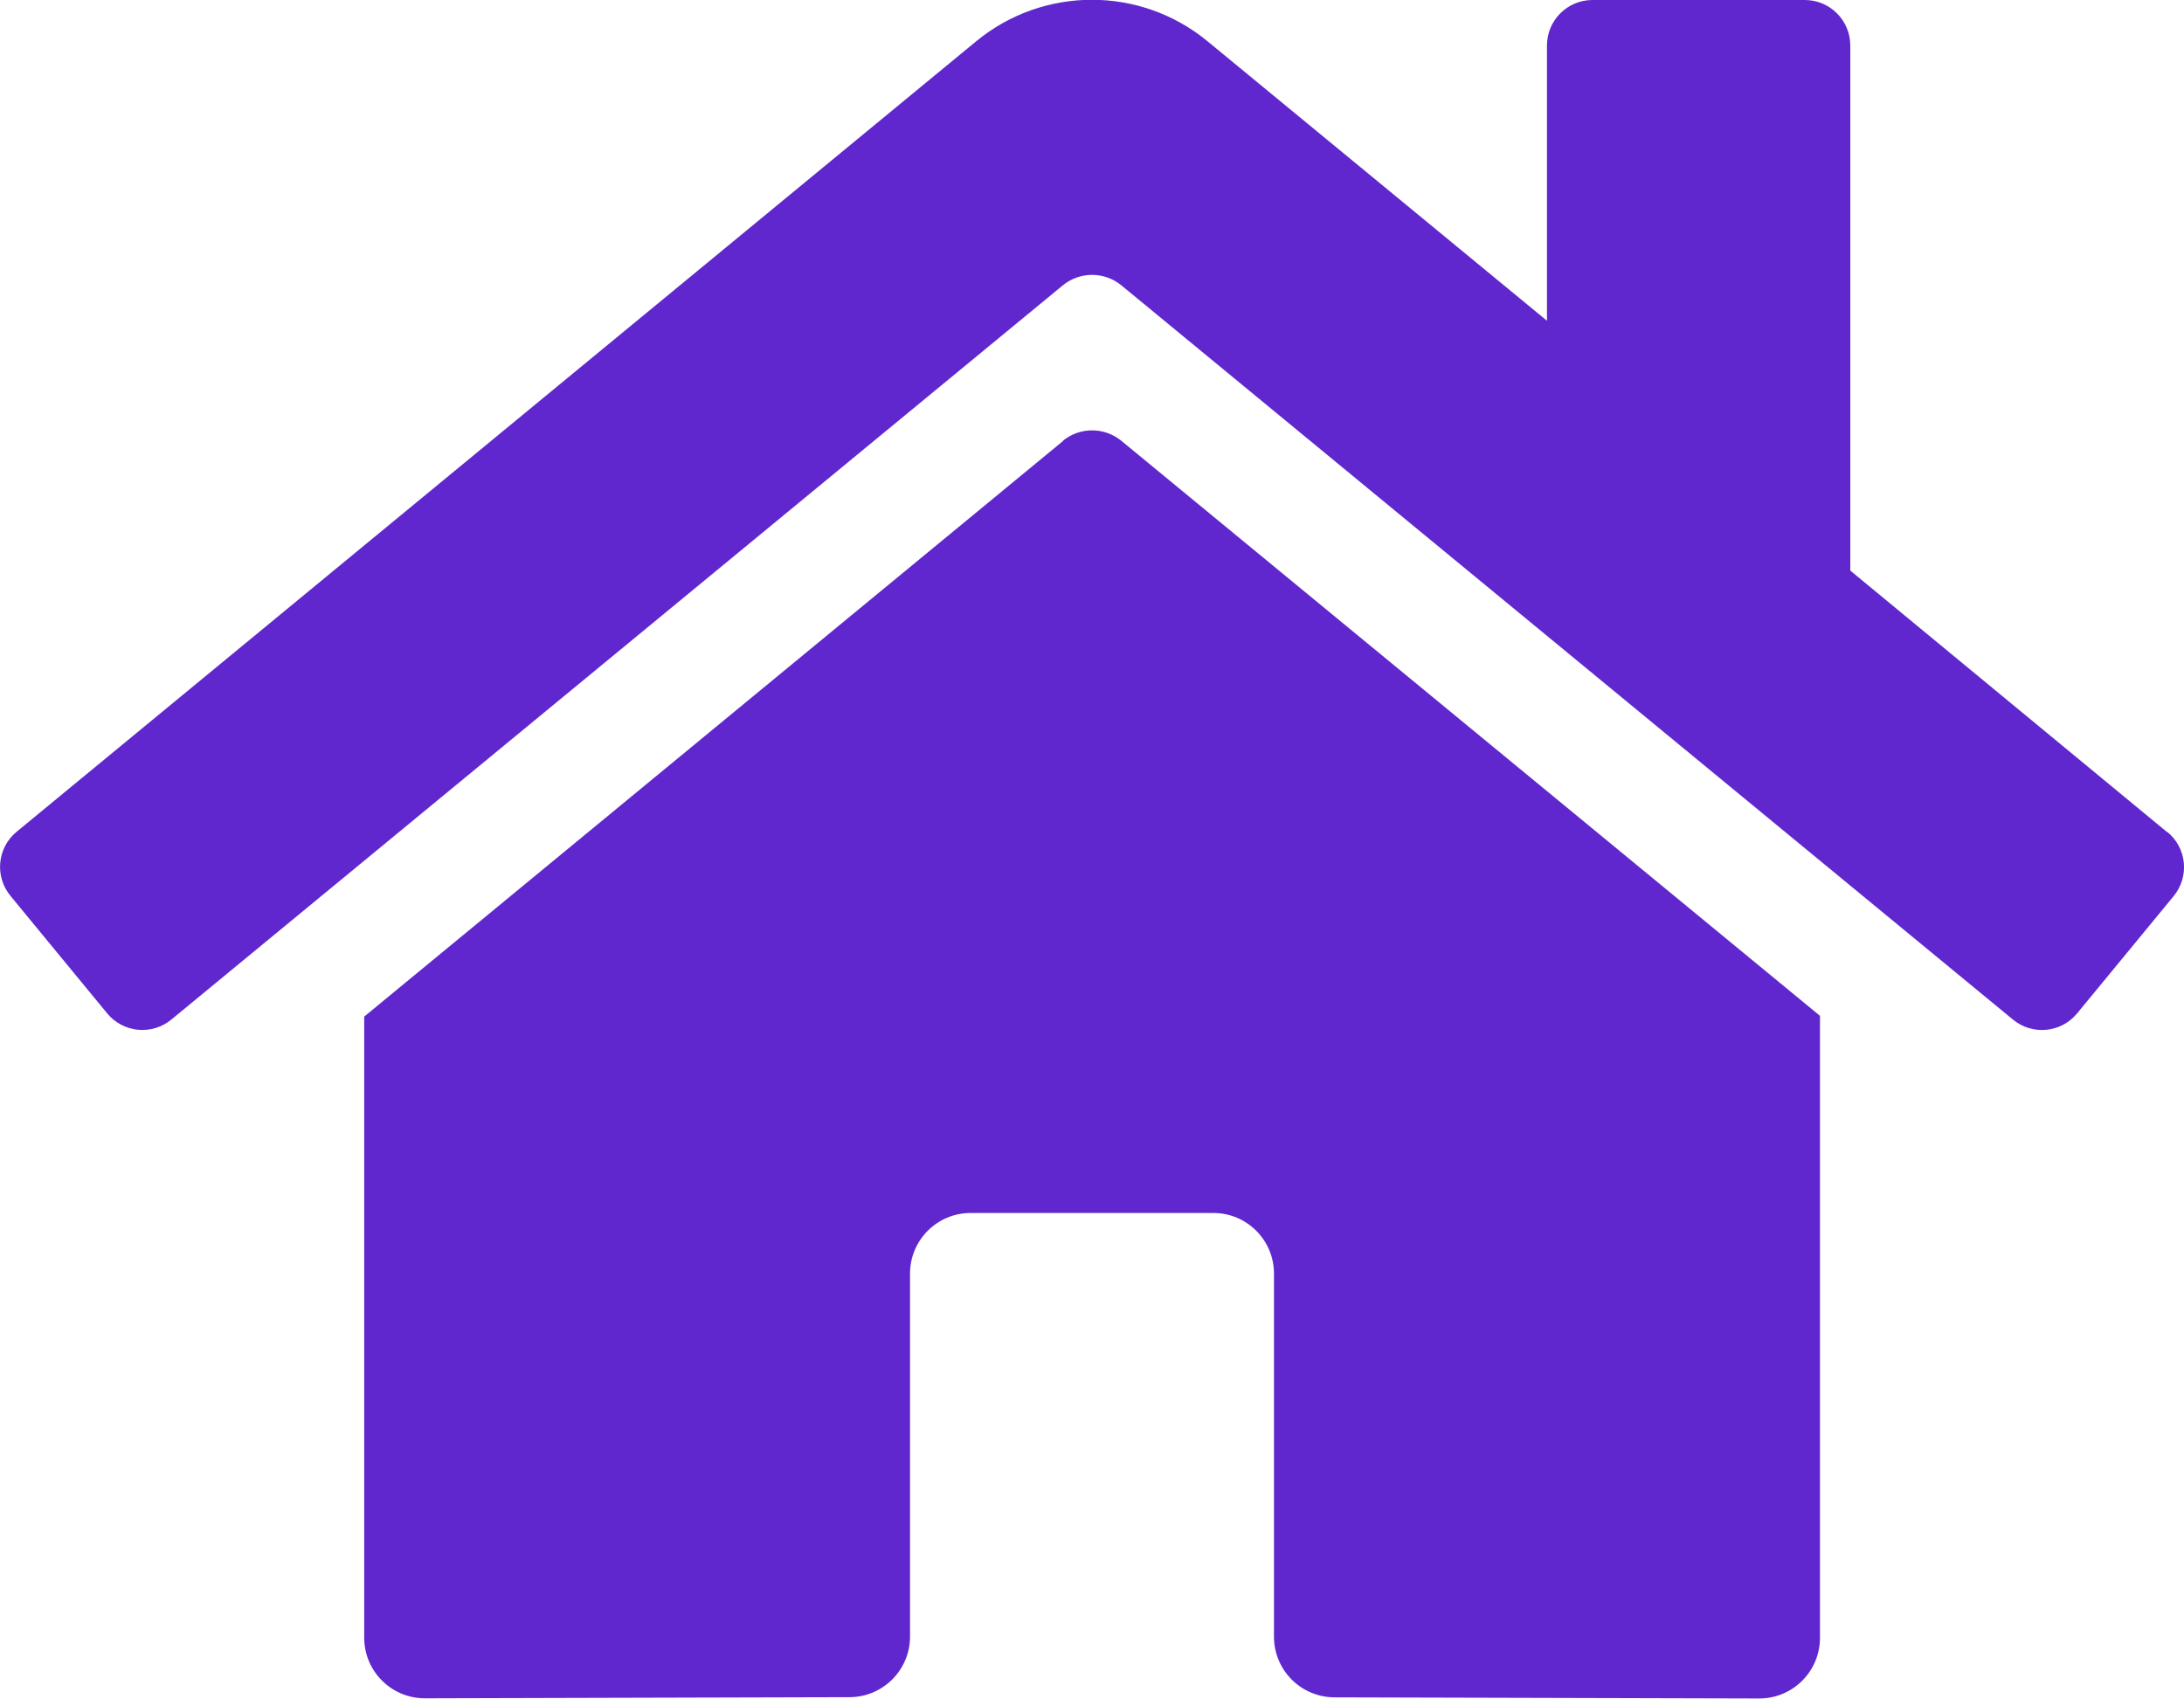
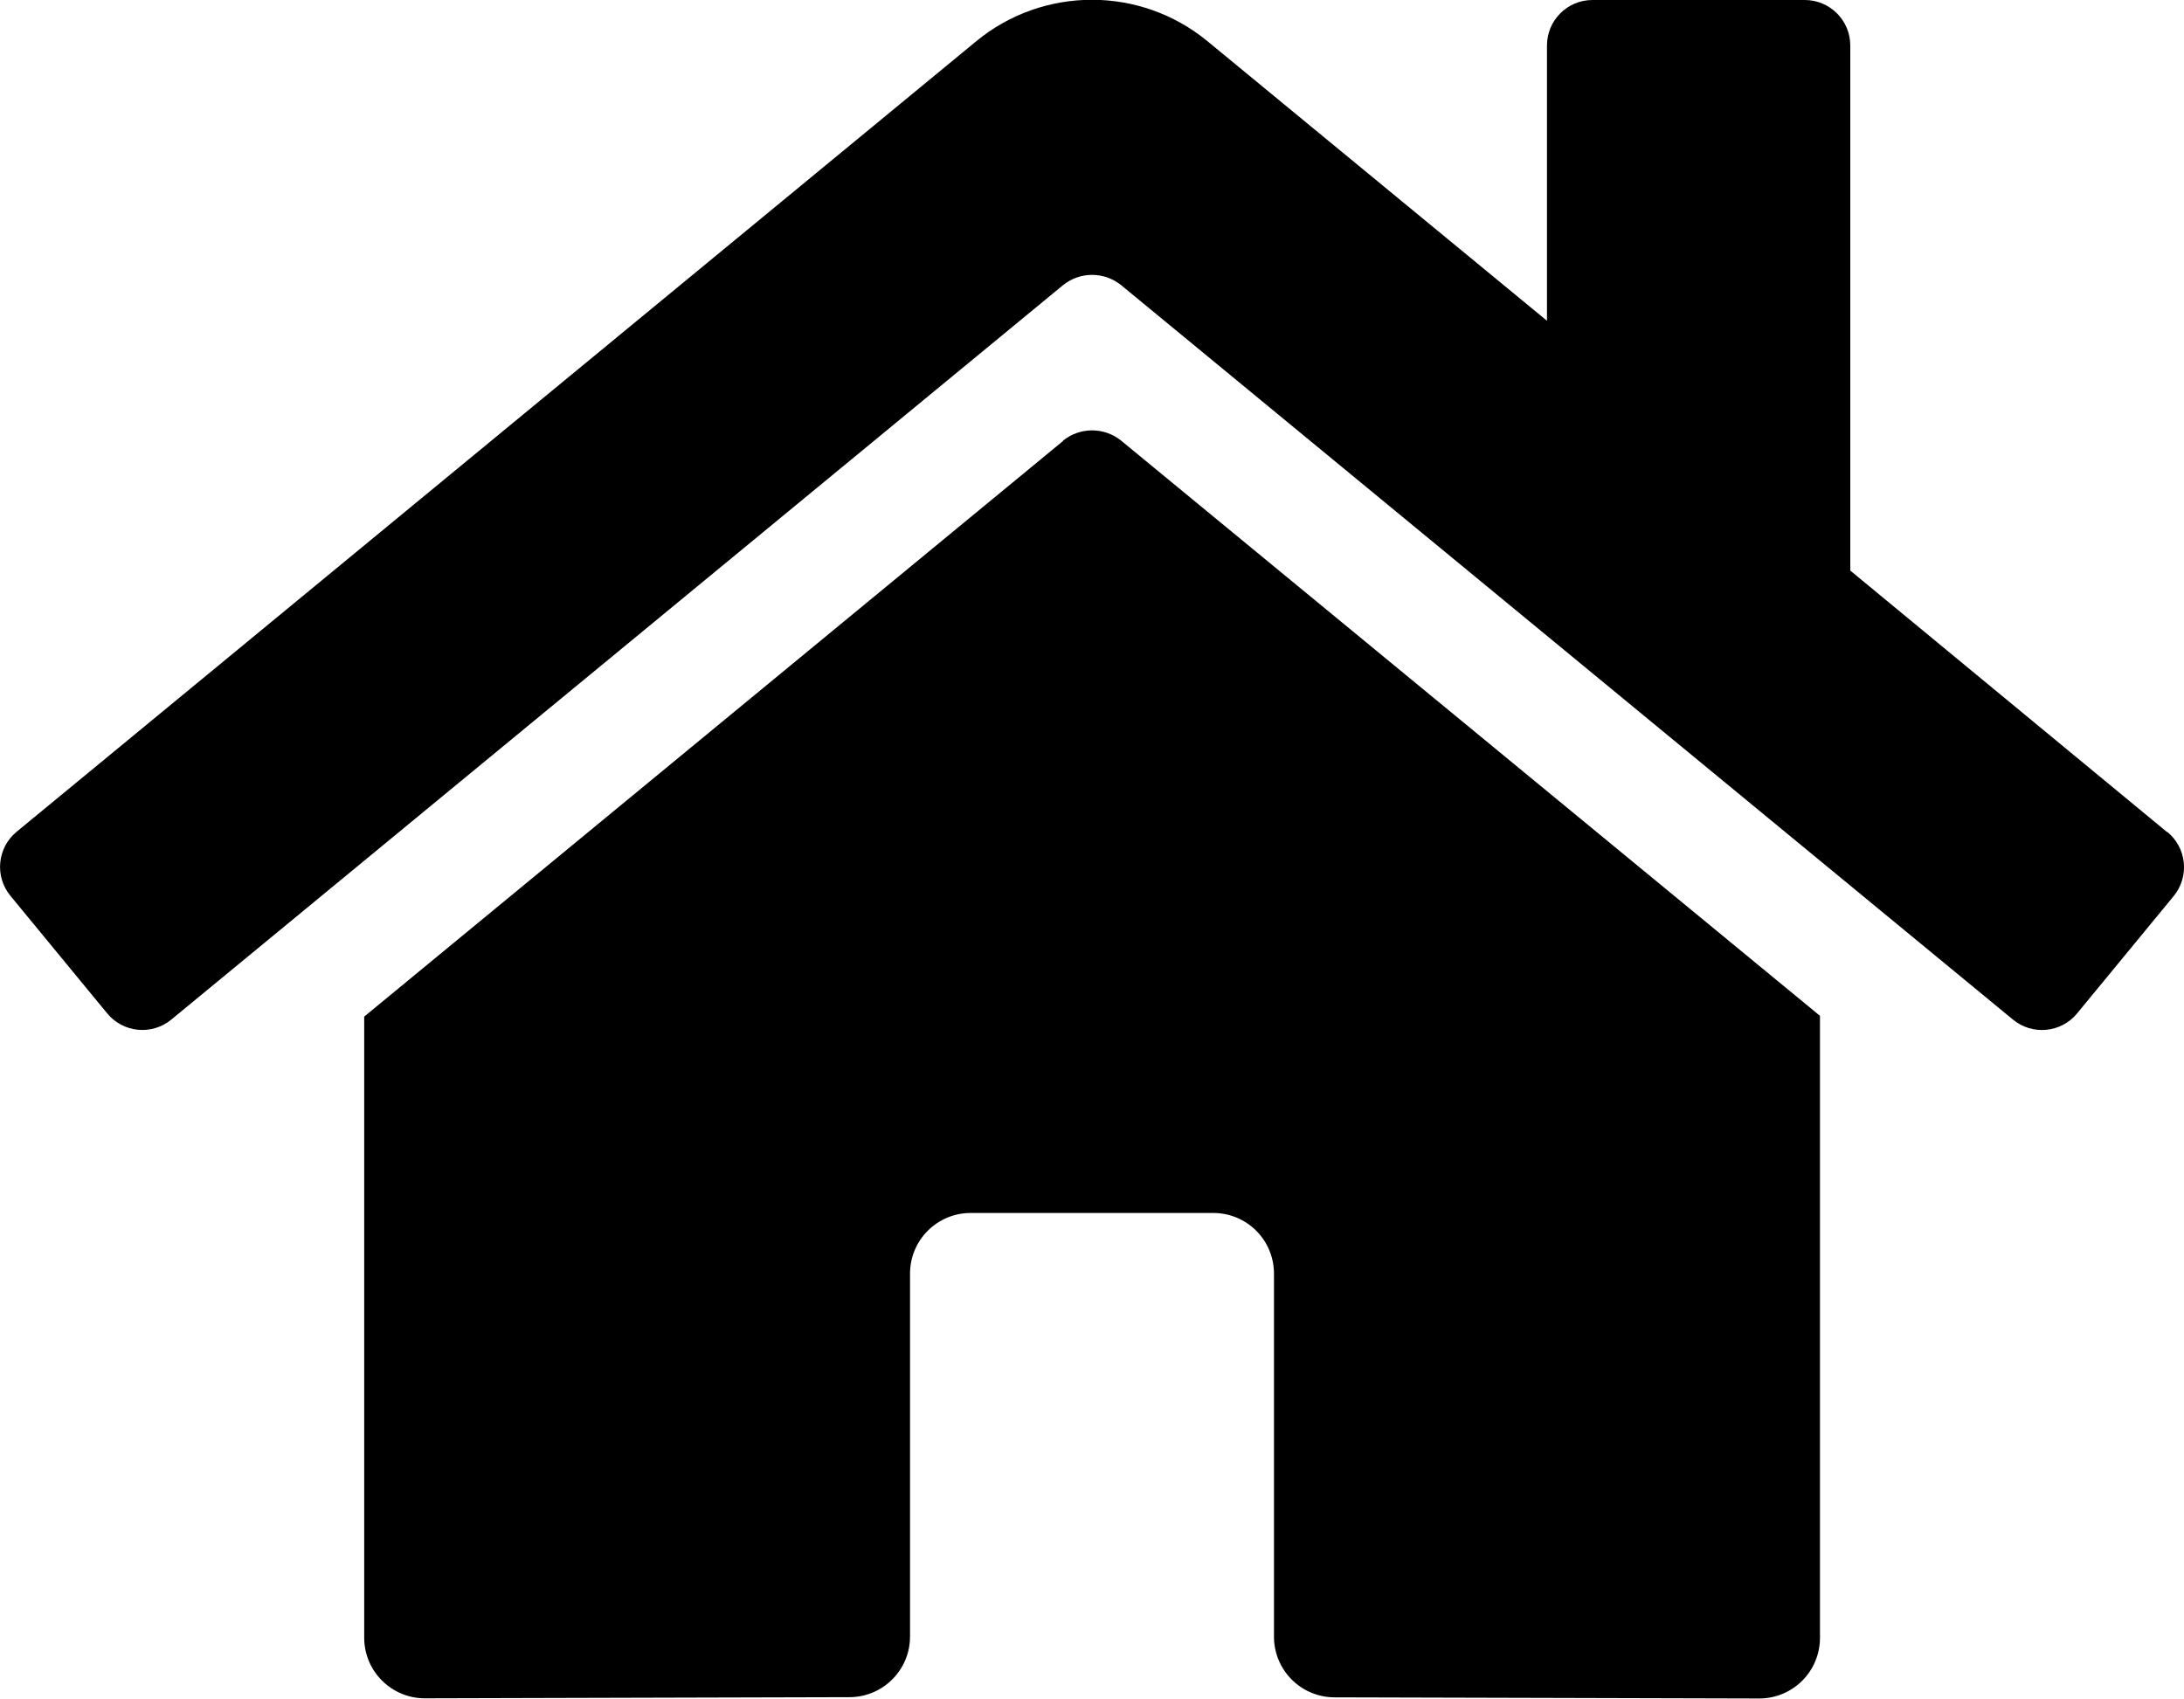
<svg xmlns="http://www.w3.org/2000/svg" width="25" height="19.441" viewBox="0 0 25 19.441">
-   <path id="Icon_awesome-home" data-name="Icon awesome-home" d="M12.168,6.3l-8,6.59V20a.694.694,0,0,0,.694.694l4.863-.013a.694.694,0,0,0,.691-.694V15.832a.694.694,0,0,1,.694-.694h2.778a.694.694,0,0,1,.694.694v4.151a.694.694,0,0,0,.694.7l4.862.013A.694.694,0,0,0,20.832,20V12.881l-8-6.585a.529.529,0,0,0-.664,0Zm12.639,4.479L21.179,7.784V1.773a.521.521,0,0,0-.521-.521h-2.43a.521.521,0,0,0-.521.521V4.924l-3.886-3.2a2.083,2.083,0,0,0-2.647,0L.188,10.775a.521.521,0,0,0-.069.733l1.107,1.345a.521.521,0,0,0,.734.071L12.168,4.516a.529.529,0,0,1,.664,0l10.209,8.408a.521.521,0,0,0,.733-.069l1.107-1.345a.521.521,0,0,0-.074-.735Z" transform="translate(0.001 -1.252)" fill="#5f27cd" />
+   <path id="Icon_awesome-home" data-name="Icon awesome-home" d="M12.168,6.3l-8,6.59V20a.694.694,0,0,0,.694.694l4.863-.013a.694.694,0,0,0,.691-.694V15.832a.694.694,0,0,1,.694-.694h2.778a.694.694,0,0,1,.694.694v4.151a.694.694,0,0,0,.694.7l4.862.013A.694.694,0,0,0,20.832,20V12.881l-8-6.585a.529.529,0,0,0-.664,0Zm12.639,4.479L21.179,7.784V1.773a.521.521,0,0,0-.521-.521h-2.43a.521.521,0,0,0-.521.521V4.924l-3.886-3.2a2.083,2.083,0,0,0-2.647,0L.188,10.775a.521.521,0,0,0-.069.733l1.107,1.345a.521.521,0,0,0,.734.071L12.168,4.516a.529.529,0,0,1,.664,0l10.209,8.408a.521.521,0,0,0,.733-.069l1.107-1.345a.521.521,0,0,0-.074-.735Z" transform="translate(0.001 -1.252)" />
</svg>
